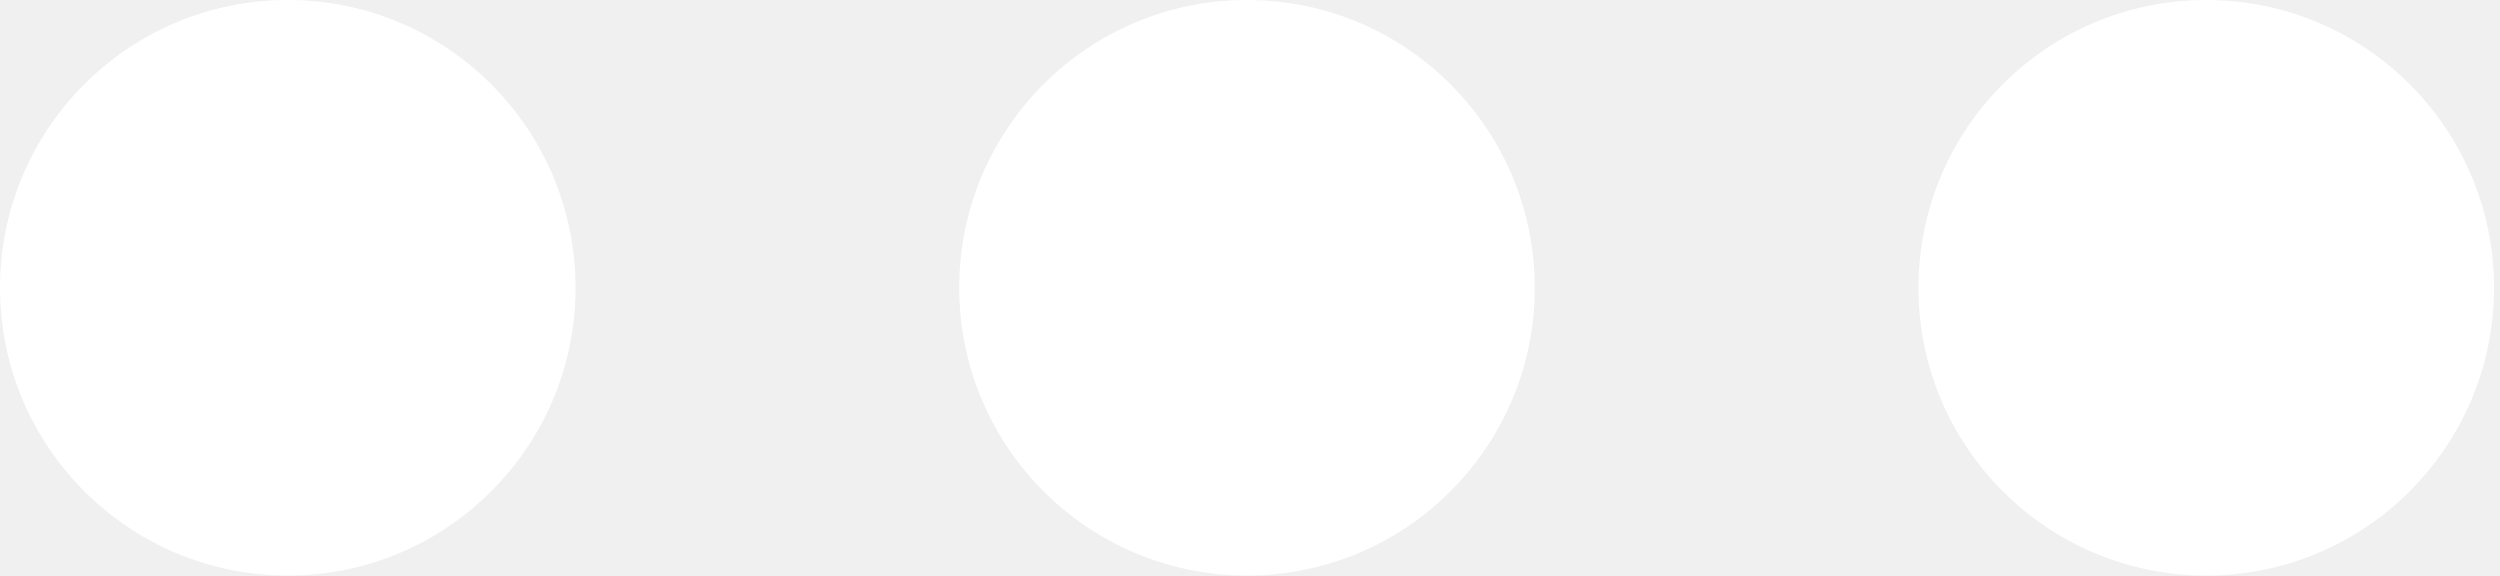
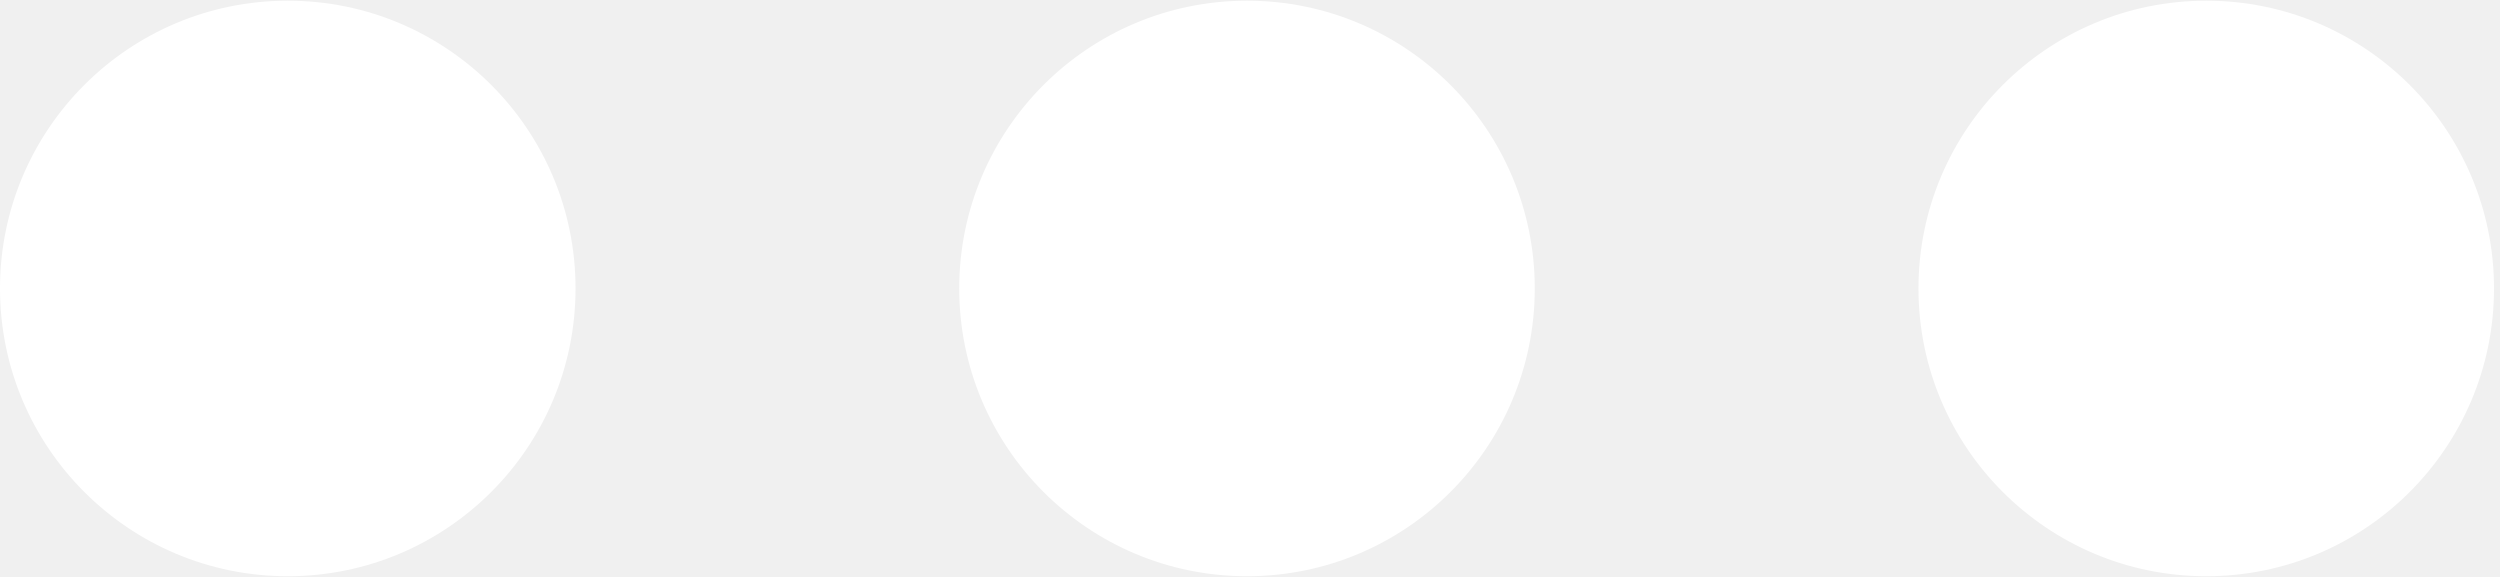
- <svg xmlns="http://www.w3.org/2000/svg" version="1.1" width="139" height="32" viewBox="0 0 139 32">
+ <svg xmlns="http://www.w3.org/2000/svg" version="1.1" width="26" height="6" viewBox="0 0 139 32">
  <path fill="#fff" d="M85.333 16c0 8.837-7.163 16-16 16s-16-7.163-16-16c0-8.837 7.163-16 16-16s16 7.163 16 16z" />
  <path fill="#fff" d="M32 16c0 8.837-7.163 16-16 16s-16-7.163-16-16c0-8.837 7.163-16 16-16s16 7.163 16 16z" />
  <path fill="#fff" d="M138.667 16c0 8.837-7.163 16-16 16s-16-7.163-16-16c0-8.837 7.163-16 16-16s16 7.163 16 16z" />
</svg>
